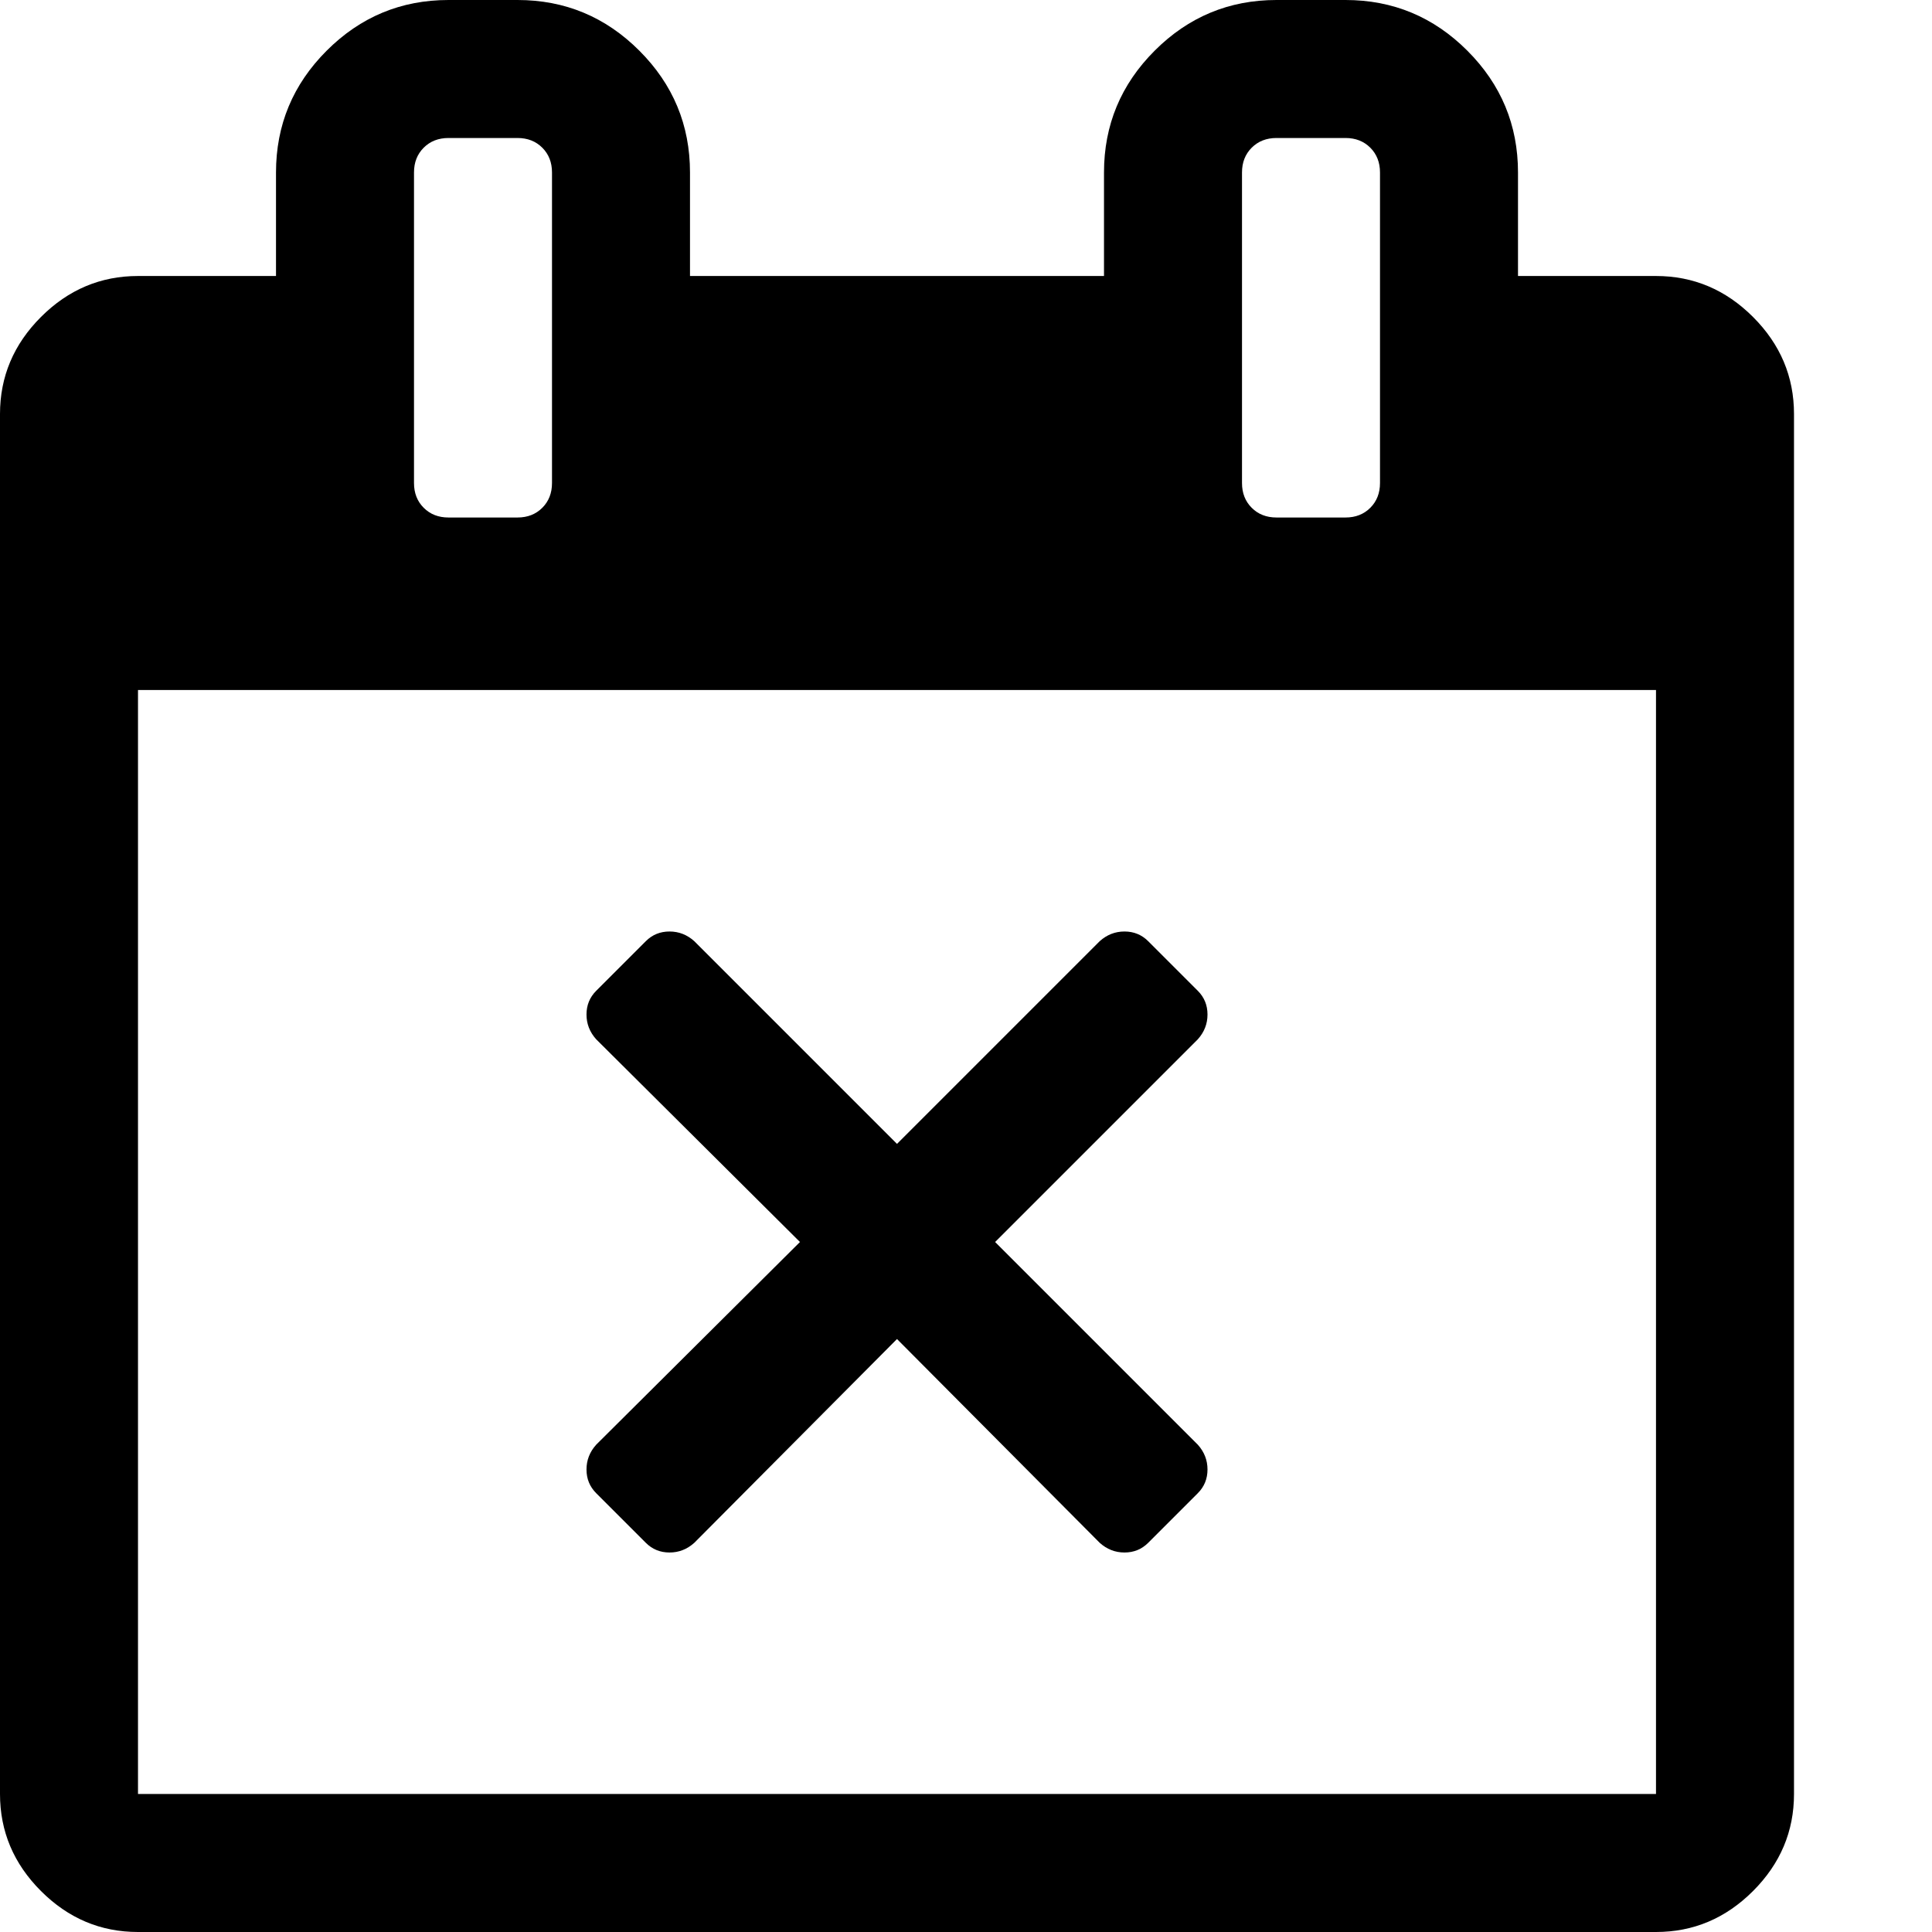
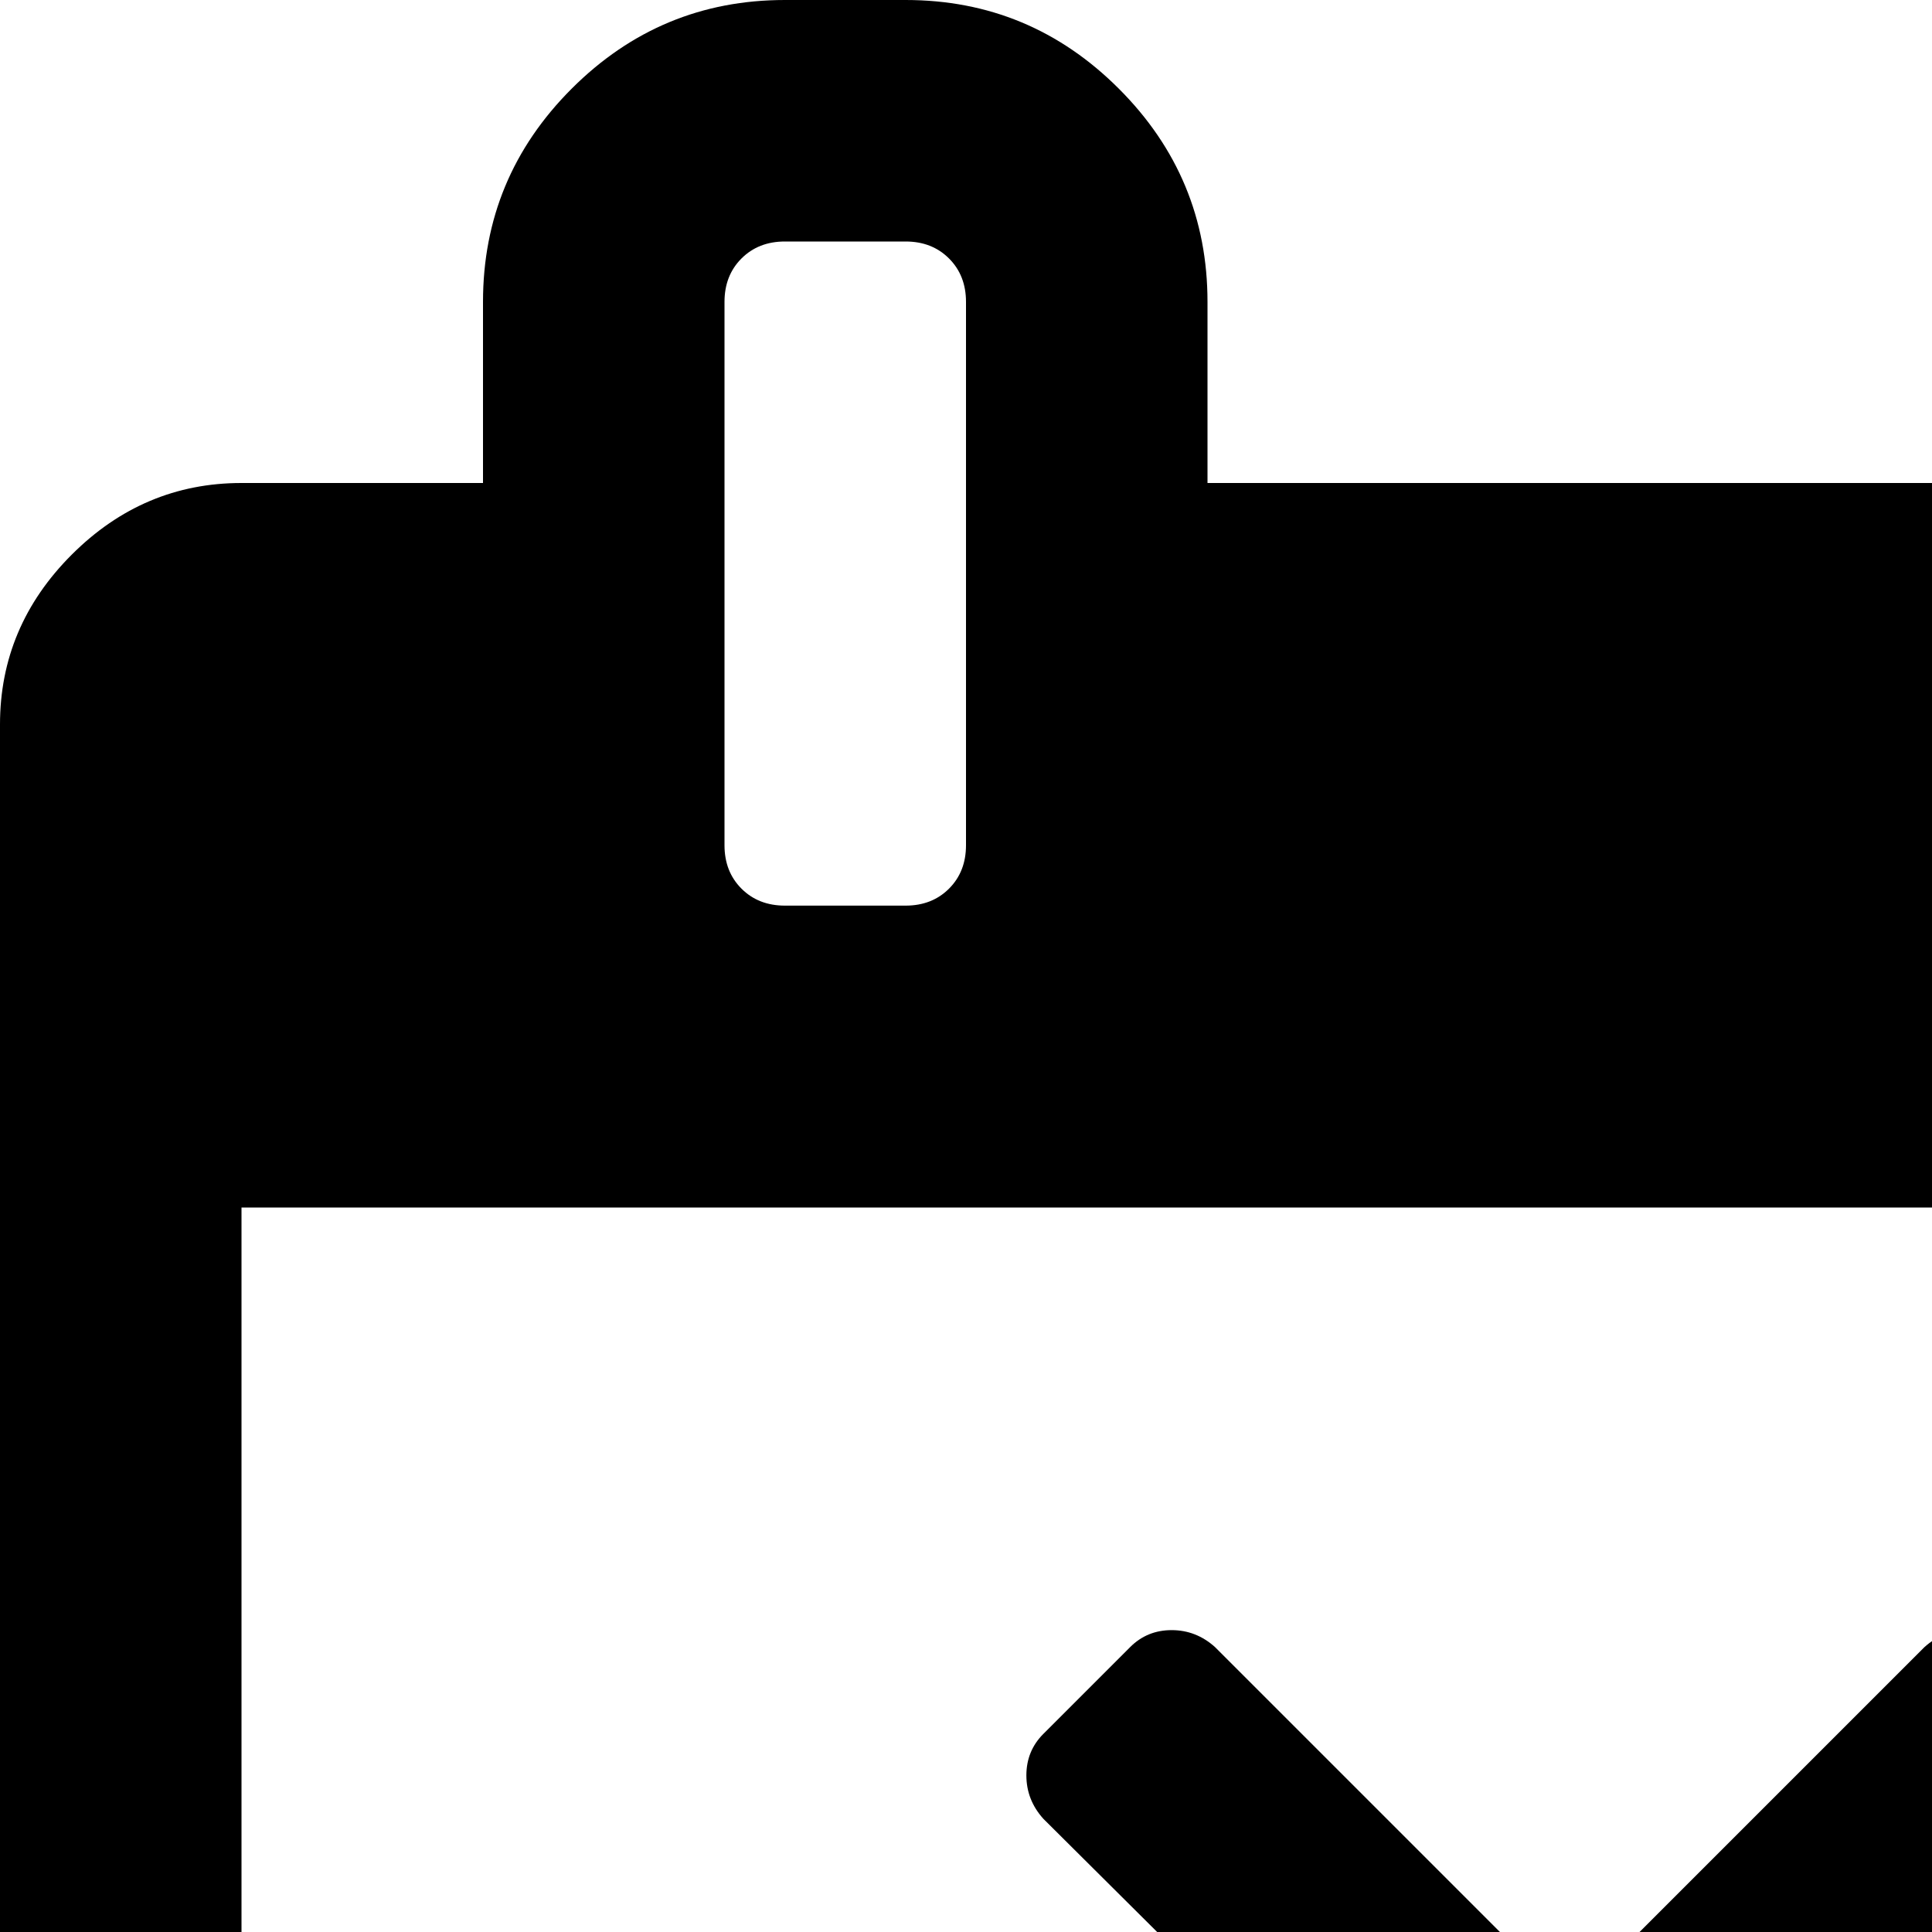
- <svg xmlns="http://www.w3.org/2000/svg" width="1792" height="1792" viewBox="0 0 1792 1792">
+ <svg xmlns="http://www.w3.org/2000/svg" width="1024" height="1024" viewBox="0 0 1024 1024">
  <path d="M1111 1385l-46 46q-9 9-22 9t-23-9l-188-189-188 189q-10 9-23 9t-22-9l-46-46q-9-9-9-22t9-23l189-188-189-188q-9-10-9-23t9-22l46-46q9-9 22-9t23 9l188 188 188-188q10-9 23-9t22 9l46 46q9 9 9 22t-9 23l-188 188 188 188q9 10 9 23t-9 22zm-983 279h1408v-1024h-1408v1024zm384-1216v-288q0-14-9-23t-23-9h-64q-14 0-23 9t-9 23v288q0 14 9 23t23 9h64q14 0 23-9t9-23zm768 0v-288q0-14-9-23t-23-9h-64q-14 0-23 9t-9 23v288q0 14 9 23t23 9h64q14 0 23-9t9-23zm384-64v1280q0 52-38 90t-90 38h-1408q-52 0-90-38t-38-90v-1280q0-52 38-90t90-38h128v-96q0-66 47-113t113-47h64q66 0 113 47t47 113v96h384v-96q0-66 47-113t113-47h64q66 0 113 47t47 113v96h128q52 0 90 38t38 90z" />
</svg>
